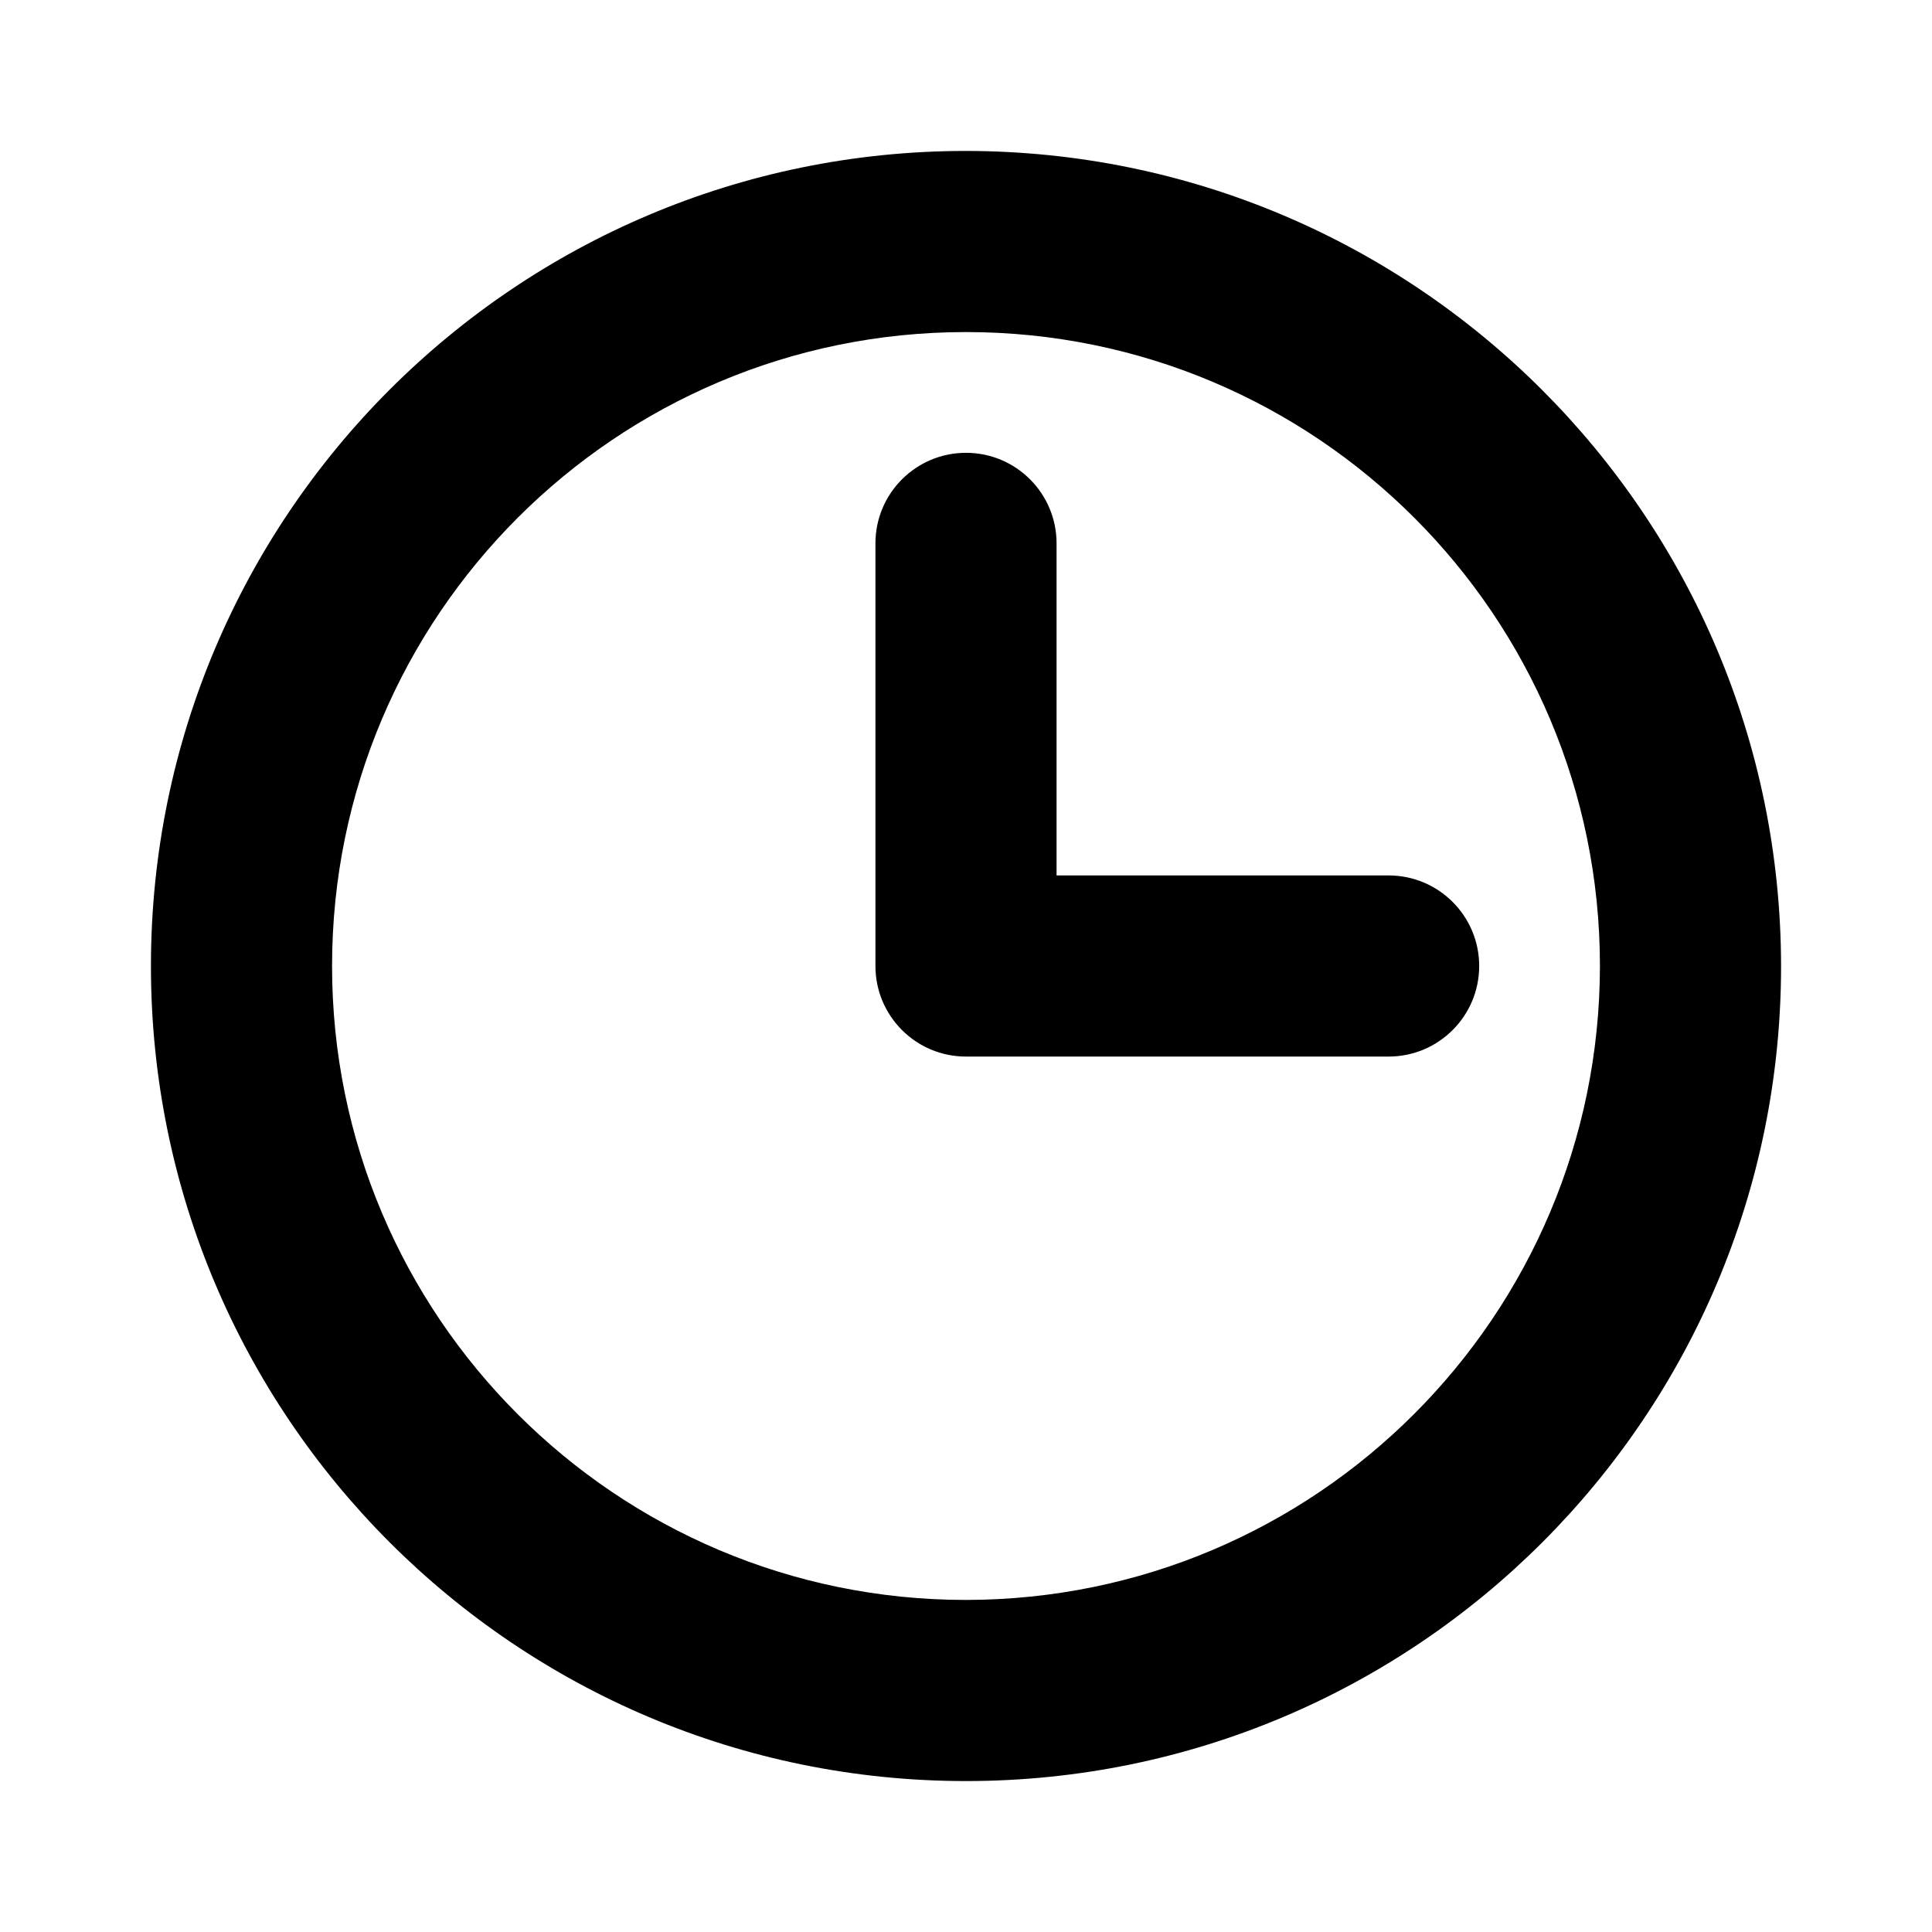
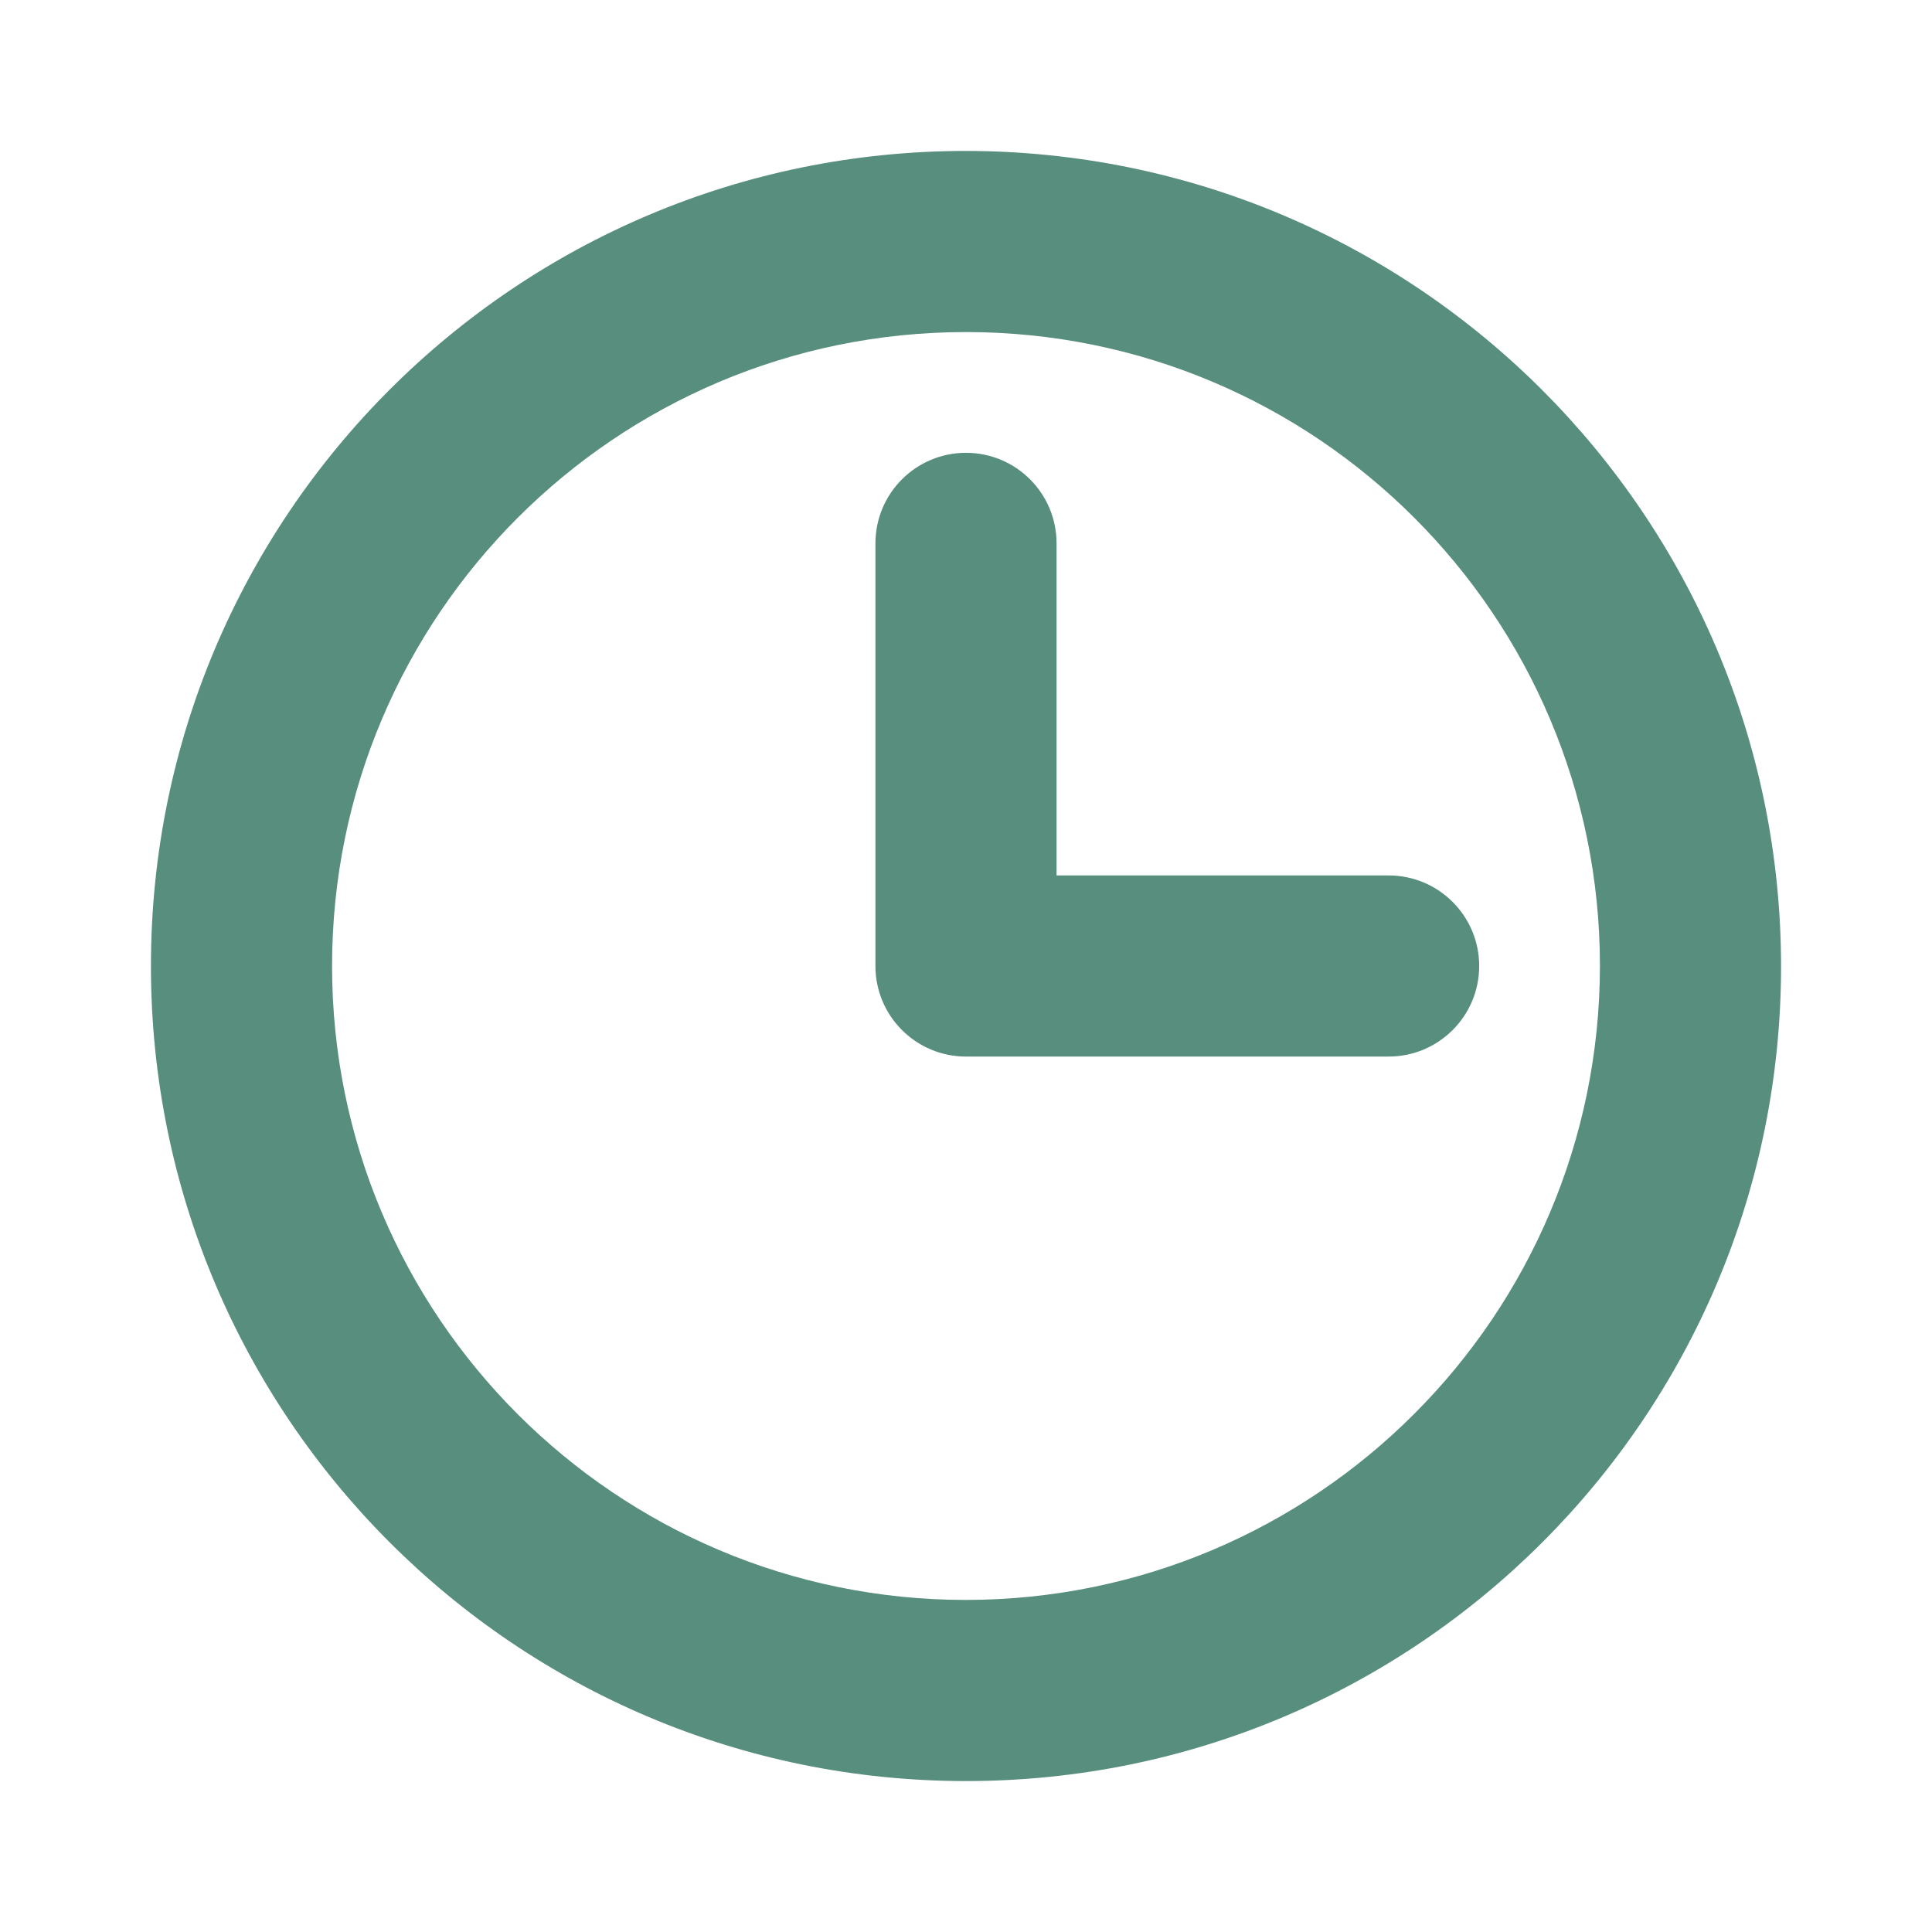
- <svg xmlns="http://www.w3.org/2000/svg" width="32" height="32" fill="#000000" viewBox="0 0 256 256">
+ <svg xmlns="http://www.w3.org/2000/svg" width="32" height="32" fill="#578E7E" viewBox="0 0 256 256">
  <path d="M128,20A108,108,0,1,0,236,128,108.12,108.12,0,0,0,128,20Zm0,192a84,84,0,1,1,84-84A84.09,84.09,0,0,1,128,212Zm68-84a12,12,0,0,1-12,12H128a12,12,0,0,1-12-12V72a12,12,0,0,1,24,0v44h44A12,12,0,0,1,196,128Z" />
</svg>
